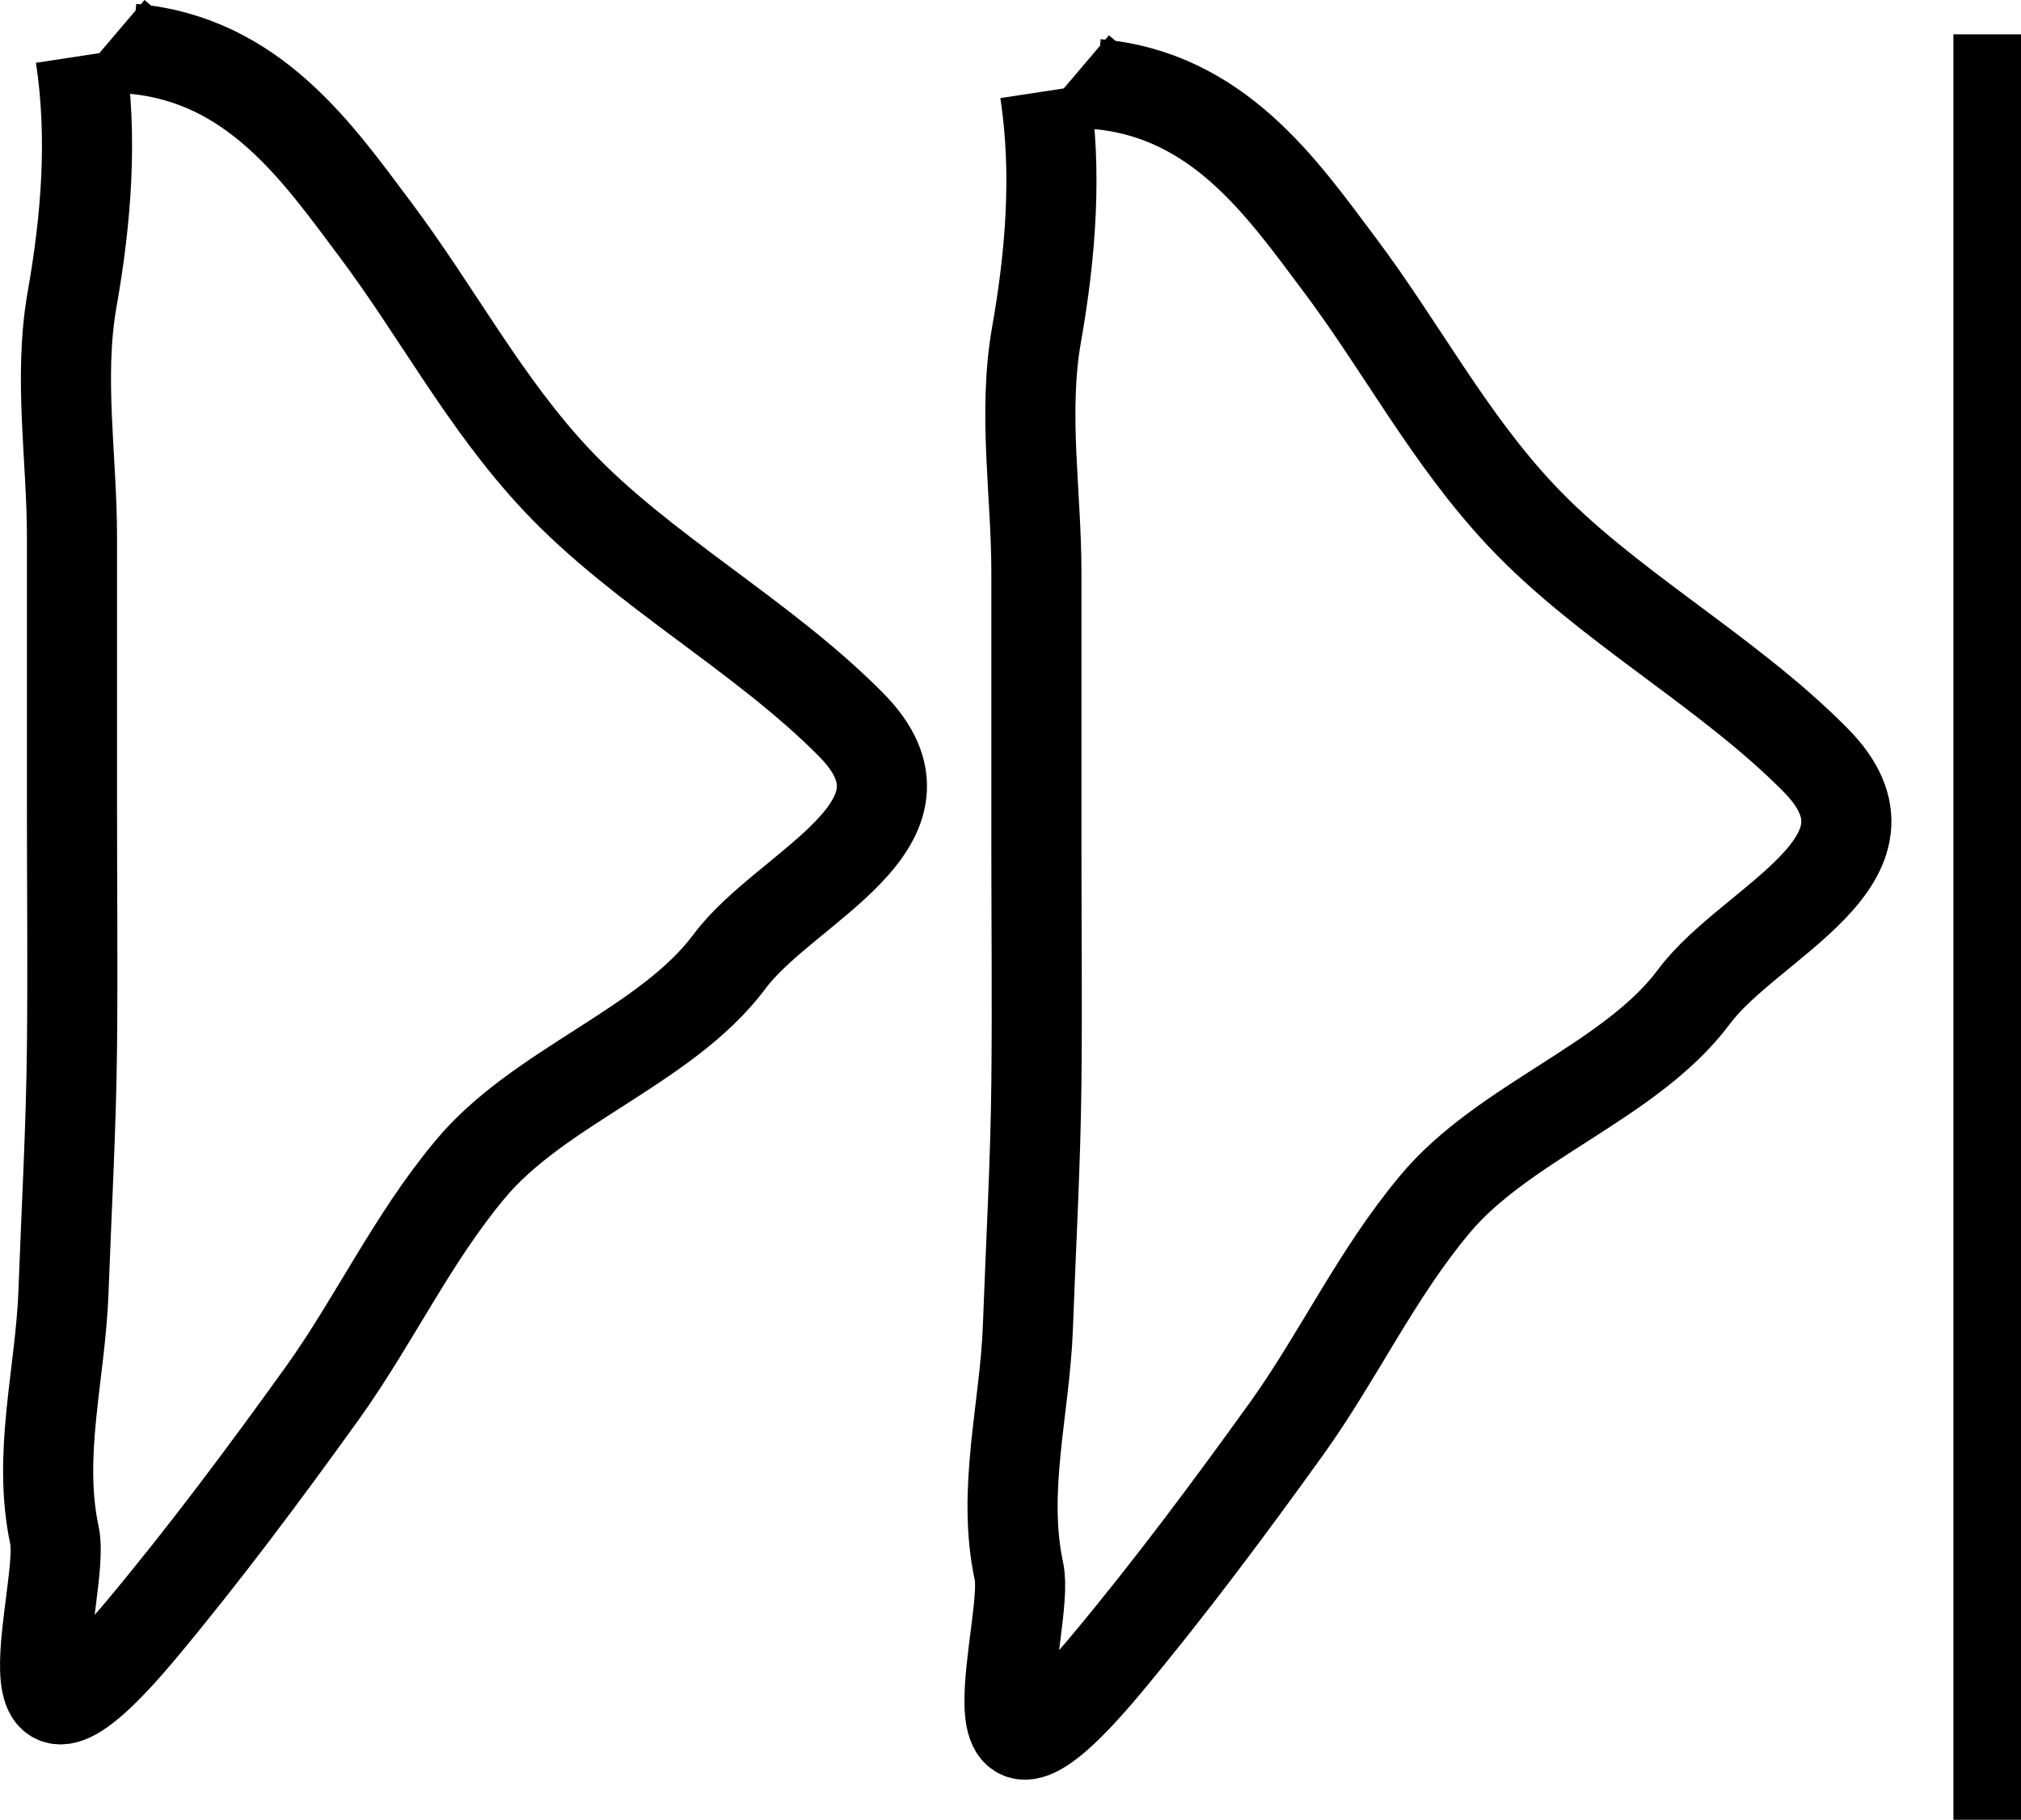
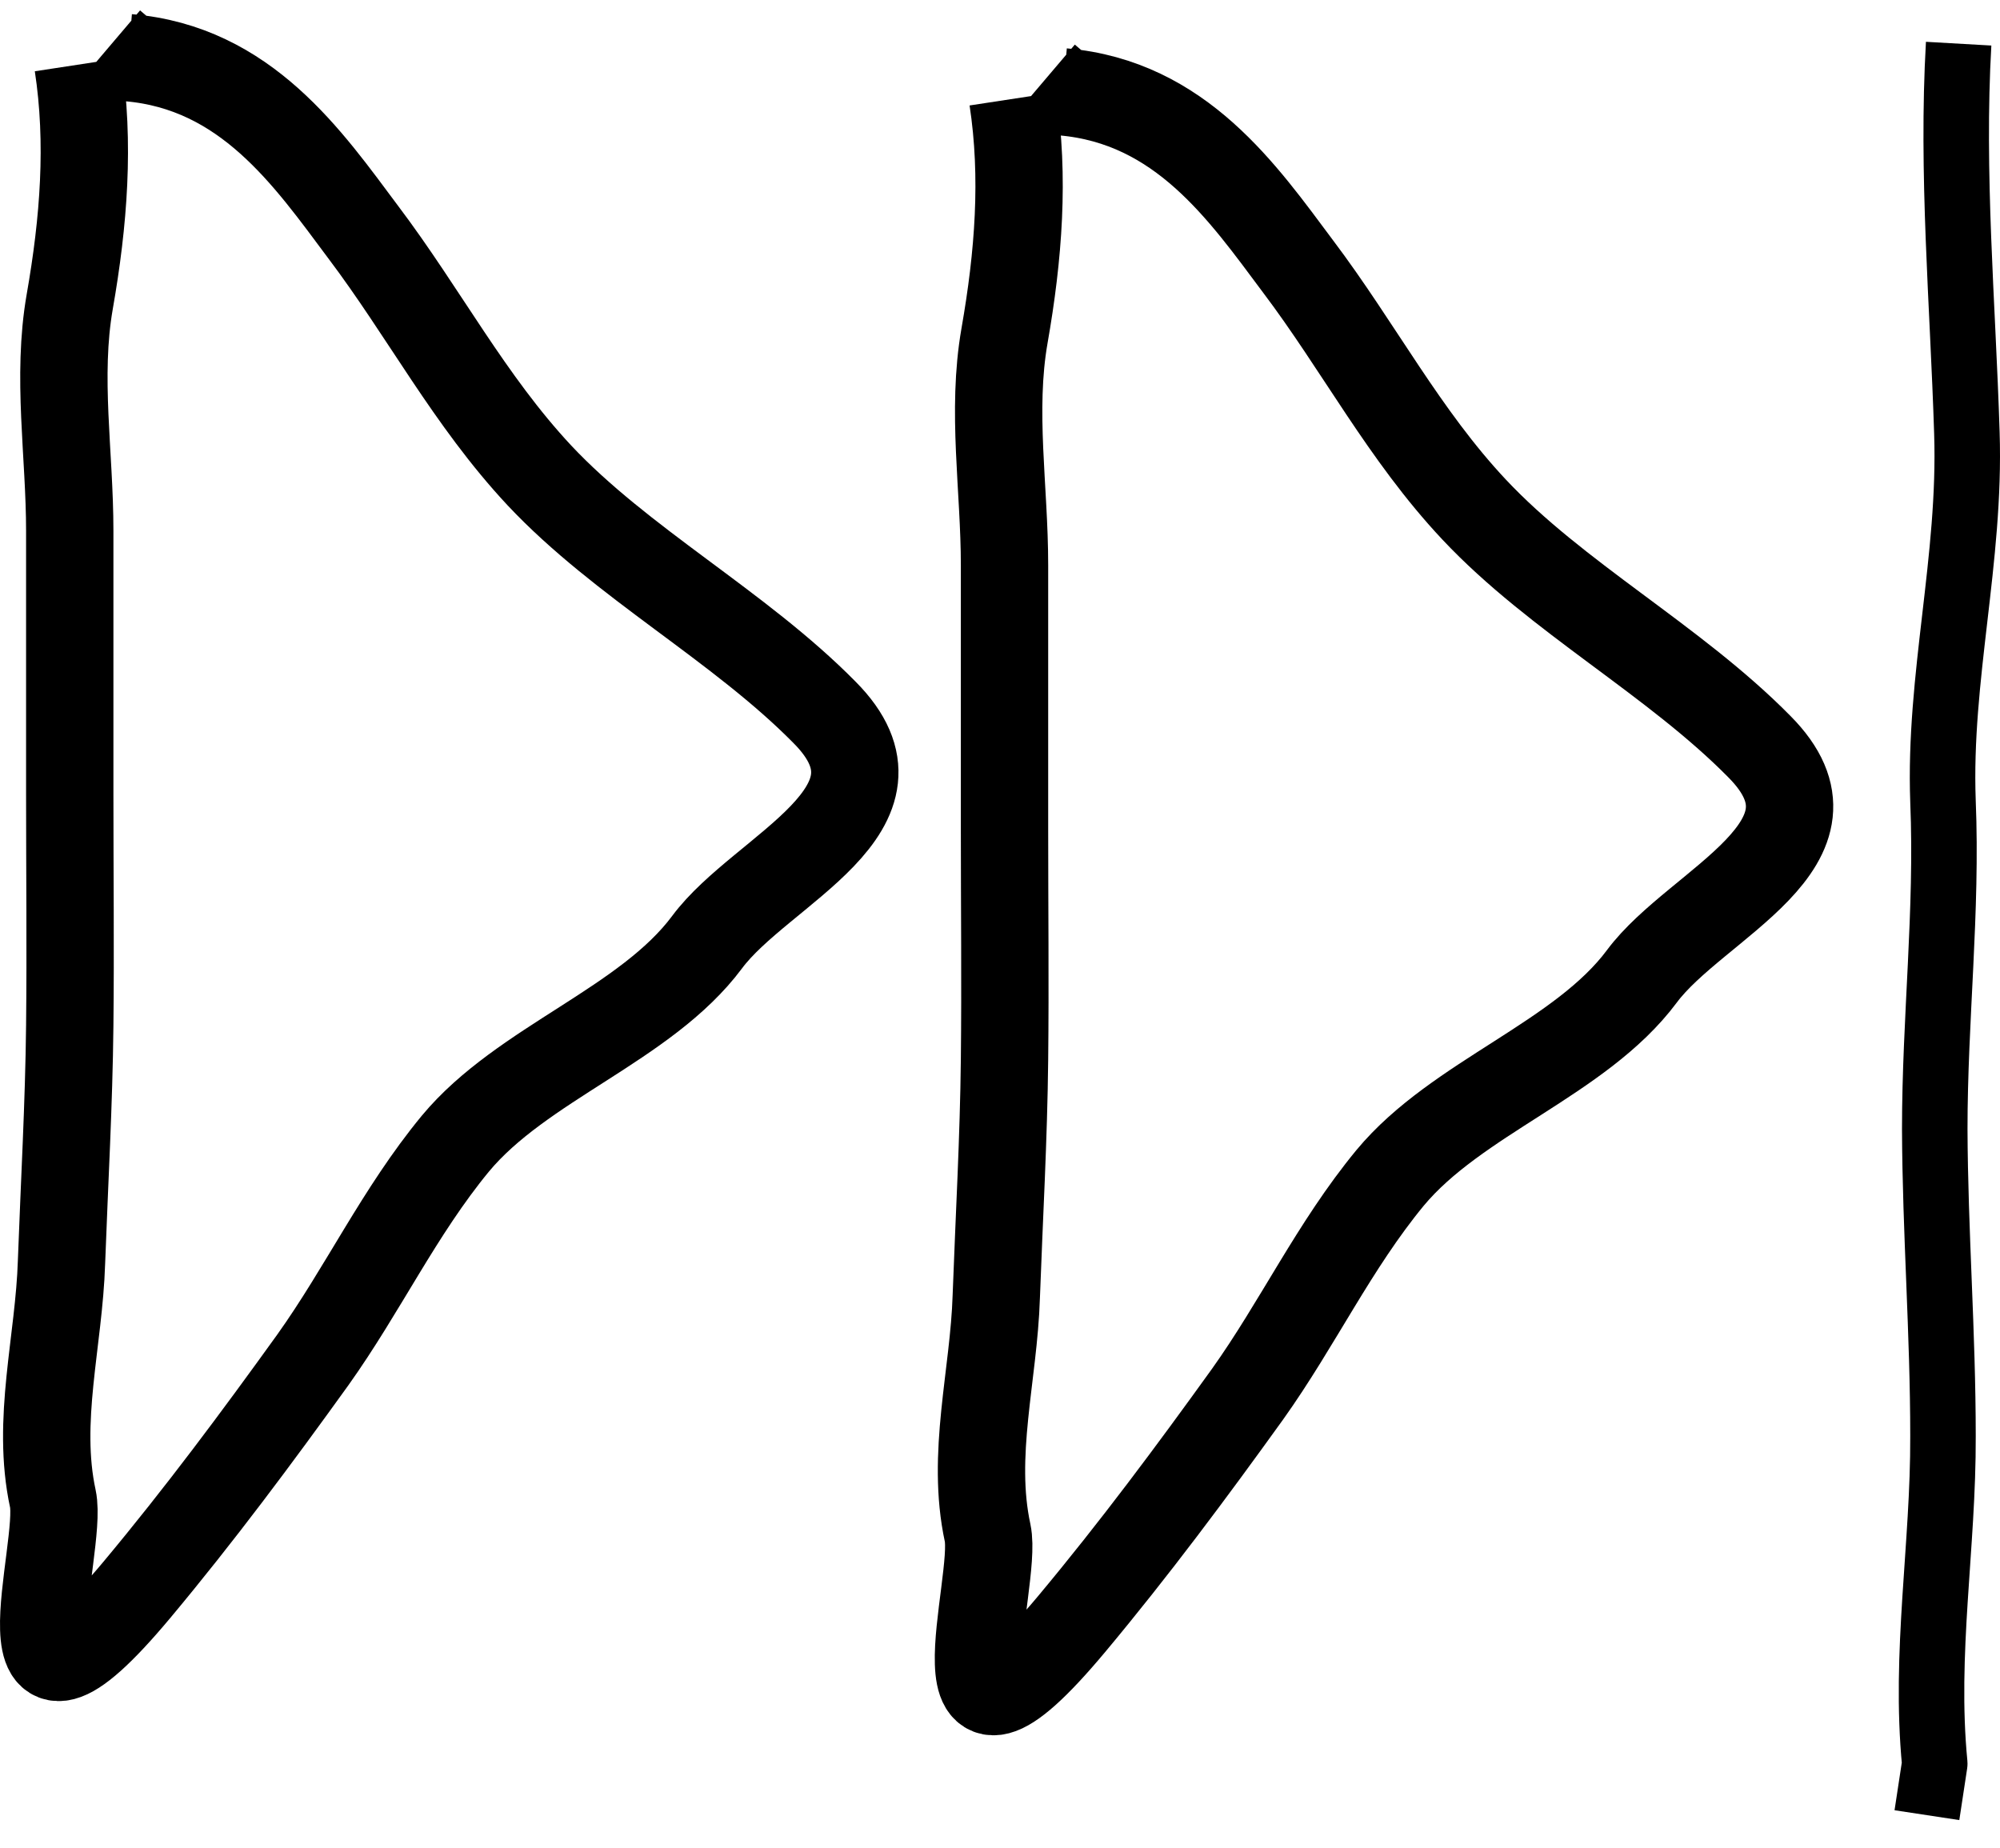
- <svg xmlns="http://www.w3.org/2000/svg" xmlns:ns1="http://xml.openoffice.org/svg/export" version="1.2" width="168.479" height="151.68" viewBox="0 0 4754.845 4280.75" preserveAspectRatio="xMidYMid" xml:space="preserve" id="svg2" style="fill-rule:evenodd;stroke-width:28.222;stroke-linejoin:round">
+ <svg xmlns="http://www.w3.org/2000/svg" xmlns:ns1="http://xml.openoffice.org/svg/export" version="1.2" width="172.016" height="158.935" viewBox="0 0 4854.685 4485.5" preserveAspectRatio="xMidYMid" xml:space="preserve" id="svg2" style="fill-rule:evenodd;stroke-width:28.222;stroke-linejoin:round">
  <defs class="ClipPathGroup" id="defs4">
    <clipPath id="presentation_clip_path" clipPathUnits="userSpaceOnUse">
      <rect x="0" y="0" width="21000" height="29700" id="rect7" />
    </clipPath>
  </defs>
  <defs class="TextShapeIndex" id="defs9">
    <g ns1:slide="id1" ns1:id-list="id3 id4 id5" id="g11" />
  </defs>
  <defs class="EmbeddedBulletChars" id="defs13">
    <g id="bullet-char-template(57356)" transform="scale(4.8828125e-4,-4.8828125e-4)">
      <path d="M 580,1141 1163,571 580,0 -4,571 580,1141 z" id="path16" />
    </g>
    <g id="bullet-char-template(57354)" transform="scale(4.8828125e-4,-4.8828125e-4)">
      <path d="m 8,1128 1129,0 L 1137,0 8,0 8,1128 z" id="path19" />
    </g>
    <g id="bullet-char-template(10146)" transform="scale(4.8828125e-4,-4.8828125e-4)">
      <path d="M 174,0 602,739 174,1481 1456,739 174,0 z m 1184,739 -1049,607 350,-607 699,0 z" id="path22" />
    </g>
    <g id="bullet-char-template(10132)" transform="scale(4.8828125e-4,-4.8828125e-4)">
      <path d="M 2015,739 1276,0 717,0 l 543,543 -1086,0 0,393 1086,0 -543,545 557,0 741,-742 z" id="path25" />
    </g>
    <g id="bullet-char-template(10007)" transform="scale(4.8828125e-4,-4.8828125e-4)">
      <path d="m 0,-2 c -7,16 -16,29 -25,39 l 381,530 c -94,256 -141,385 -141,387 0,25 13,38 40,38 9,0 21,-2 34,-5 21,4 42,12 65,25 l 27,-13 111,-251 280,301 64,-25 24,25 c 21,-10 41,-24 62,-43 C 886,937 835,863 770,784 769,783 710,716 594,584 L 774,223 c 0,-27 -21,-55 -63,-84 l 16,-20 C 717,90 699,76 672,76 641,76 570,178 457,381 L 164,-76 c -22,-34 -53,-51 -92,-51 -42,0 -63,17 -64,51 -7,9 -10,24 -10,44 0,9 1,19 2,30 z" id="path28" />
    </g>
    <g id="bullet-char-template(10004)" transform="scale(4.8828125e-4,-4.8828125e-4)">
      <path d="M 285,-33 C 182,-33 111,30 74,156 52,228 41,333 41,471 c 0,78 14,145 41,201 34,71 87,106 158,106 53,0 88,-31 106,-94 l 23,-176 c 8,-64 28,-97 59,-98 l 735,706 c 11,11 33,17 66,17 42,0 63,-15 63,-46 l 0,-122 c 0,-36 -10,-64 -30,-84 L 442,47 C 390,-6 338,-33 285,-33 z" id="path31" />
    </g>
    <g id="bullet-char-template(9679)" transform="scale(4.8828125e-4,-4.8828125e-4)">
      <path d="M 813,0 C 632,0 489,54 383,161 276,268 223,411 223,592 c 0,181 53,324 160,431 106,107 249,161 430,161 179,0 323,-54 432,-161 108,-107 162,-251 162,-431 0,-180 -54,-324 -162,-431 C 1136,54 992,0 813,0 z" id="path34" />
    </g>
    <g id="bullet-char-template(8226)" transform="scale(4.8828125e-4,-4.8828125e-4)">
      <path d="m 346,457 c -73,0 -137,26 -191,78 -54,51 -81,114 -81,188 0,73 27,136 81,188 54,52 118,78 191,78 73,0 134,-26 185,-79 51,-51 77,-114 77,-187 0,-75 -25,-137 -76,-188 -50,-52 -112,-78 -186,-78 z" id="path37" />
    </g>
    <g id="bullet-char-template(8211)" transform="scale(4.8828125e-4,-4.8828125e-4)">
      <path d="m -4,459 1139,0 0,147 -1139,0 0,-147 z" id="path40" />
    </g>
  </defs>
  <defs class="TextEmbeddedBitmaps" id="defs42" />
-   <g id="g44" transform="translate(-15361.655,-14956.25)">
+   <g id="g44" transform="translate(-10311.693,-9981)">
    <g id="id2" class="Master_Slide">
      <g id="bg-id2" class="Background" />
      <g id="bo-id2" class="BackgroundObjects" />
    </g>
  </g>
-   <g class="SlideGroup" id="g49" transform="translate(-15361.655,-14956.25)">
+   <g class="SlideGroup" id="g49" transform="translate(-10311.693,-9981)">
    <g id="g51">
      <g id="id1" class="Slide" clip-path="url(#presentation_clip_path)">
        <g class="Page" id="g54">
-           <g class="com.sun.star.drawing.OpenFreeHandShape" id="g56">
+           <g class="com.sun.star.drawing.OpenBezierShape" id="g56">
            <g id="id3">
-               <path d="m 15551,15088 c 29,190 14,382 -20,574 -32,184 0,371 0,558 0,213 0,429 0,642 0,185 2,372 0,558 -2,191 -13,382 -20,575 -7,192 -62,384 -21,574 26,121 -153,647 204,221 152,-182 291,-369 427,-558 122,-171 210,-361 346,-524 162,-196 462,-290 611,-490 132,-178 519,-323 285,-558 -208,-210 -493,-363 -692,-575 -170,-181 -280,-394 -428,-591 -133,-177 -284,-398 -570,-423 l -40,-34" id="path59" style="fill:none;stroke:#000000;stroke-width:212;stroke-linejoin:round" />
+               <path d="m 10501,10138 c 29,190 14,381 -20,575 -32,183 0,370 0,557 0,213 0,429 0,642 0,185 2,373 0,558 -2,191 -13,382 -20,574 -6,193 -62,385 -21,575 26,121 -153,648 204,221 152,-182 291,-369 427,-558 122,-171 210,-360 346,-525 162,-195 462,-289 611,-489 132,-178 519,-323 285,-558 -207,-210 -492,-362 -692,-575 -170,-182 -280,-395 -428,-591 -133,-178 -284,-399 -570,-423 l -40,-34" id="path59" style="fill:none;stroke:#000000;stroke-width:212;stroke-linejoin:round" />
            </g>
          </g>
-           <g class="com.sun.star.drawing.OpenFreeHandShape" id="g61">
+           <g class="com.sun.star.drawing.OpenBezierShape" id="g61">
            <g id="id4">
-               <path d="m 17820,15171 c 29,190 14,382 -20,574 -32,184 0,372 0,558 0,213 0,429 0,642 0,185 2,372 0,558 -2,191 -13,382 -20,575 -7,192 -62,384 -21,575 26,120 -153,646 204,220 152,-182 291,-369 427,-558 122,-171 210,-361 346,-524 162,-196 462,-290 611,-490 132,-178 519,-323 285,-558 -208,-210 -493,-363 -692,-575 -170,-181 -280,-394 -428,-591 -133,-177 -284,-398 -570,-423 l -40,-34" id="path64" style="fill:none;stroke:#000000;stroke-width:212;stroke-linejoin:round" />
+               <path d="m 12770,10221 c 29,190 14,381 -20,575 -32,183 0,370 0,557 0,213 0,429 0,642 0,185 2,373 0,558 -2,191 -13,382 -20,575 -6,192 -62,384 -21,574 26,121 -153,648 204,221 152,-182 291,-369 427,-558 122,-171 210,-360 346,-525 162,-195 462,-289 611,-489 132,-178 519,-323 285,-558 -207,-210 -492,-362 -692,-575 -170,-181 -280,-395 -428,-591 -133,-178 -284,-398 -570,-423 l -40,-34" id="path64" style="fill:none;stroke:#000000;stroke-width:212;stroke-linejoin:round" />
            </g>
          </g>
-           <g class="com.sun.star.drawing.LineShape" id="g66">
+           <g class="com.sun.star.drawing.OpenBezierShape" id="g66">
            <g id="id5">
-               <path d="m 20037,15037 0,4200" id="path69" style="fill:none;stroke:#000000;stroke-width:159;stroke-linejoin:round" />
+               <path d="m 15066,10087 c -18,315 10,628 20,945 10,307 -69,593 -58,894 11,268 -20,527 -20,796 1,251 20,493 20,745 1,267 -46,527 -20,795 l -19,125" id="path69" style="fill:none;stroke:#000000;stroke-width:159;stroke-linejoin:round" />
            </g>
          </g>
        </g>
      </g>
    </g>
  </g>
</svg>
